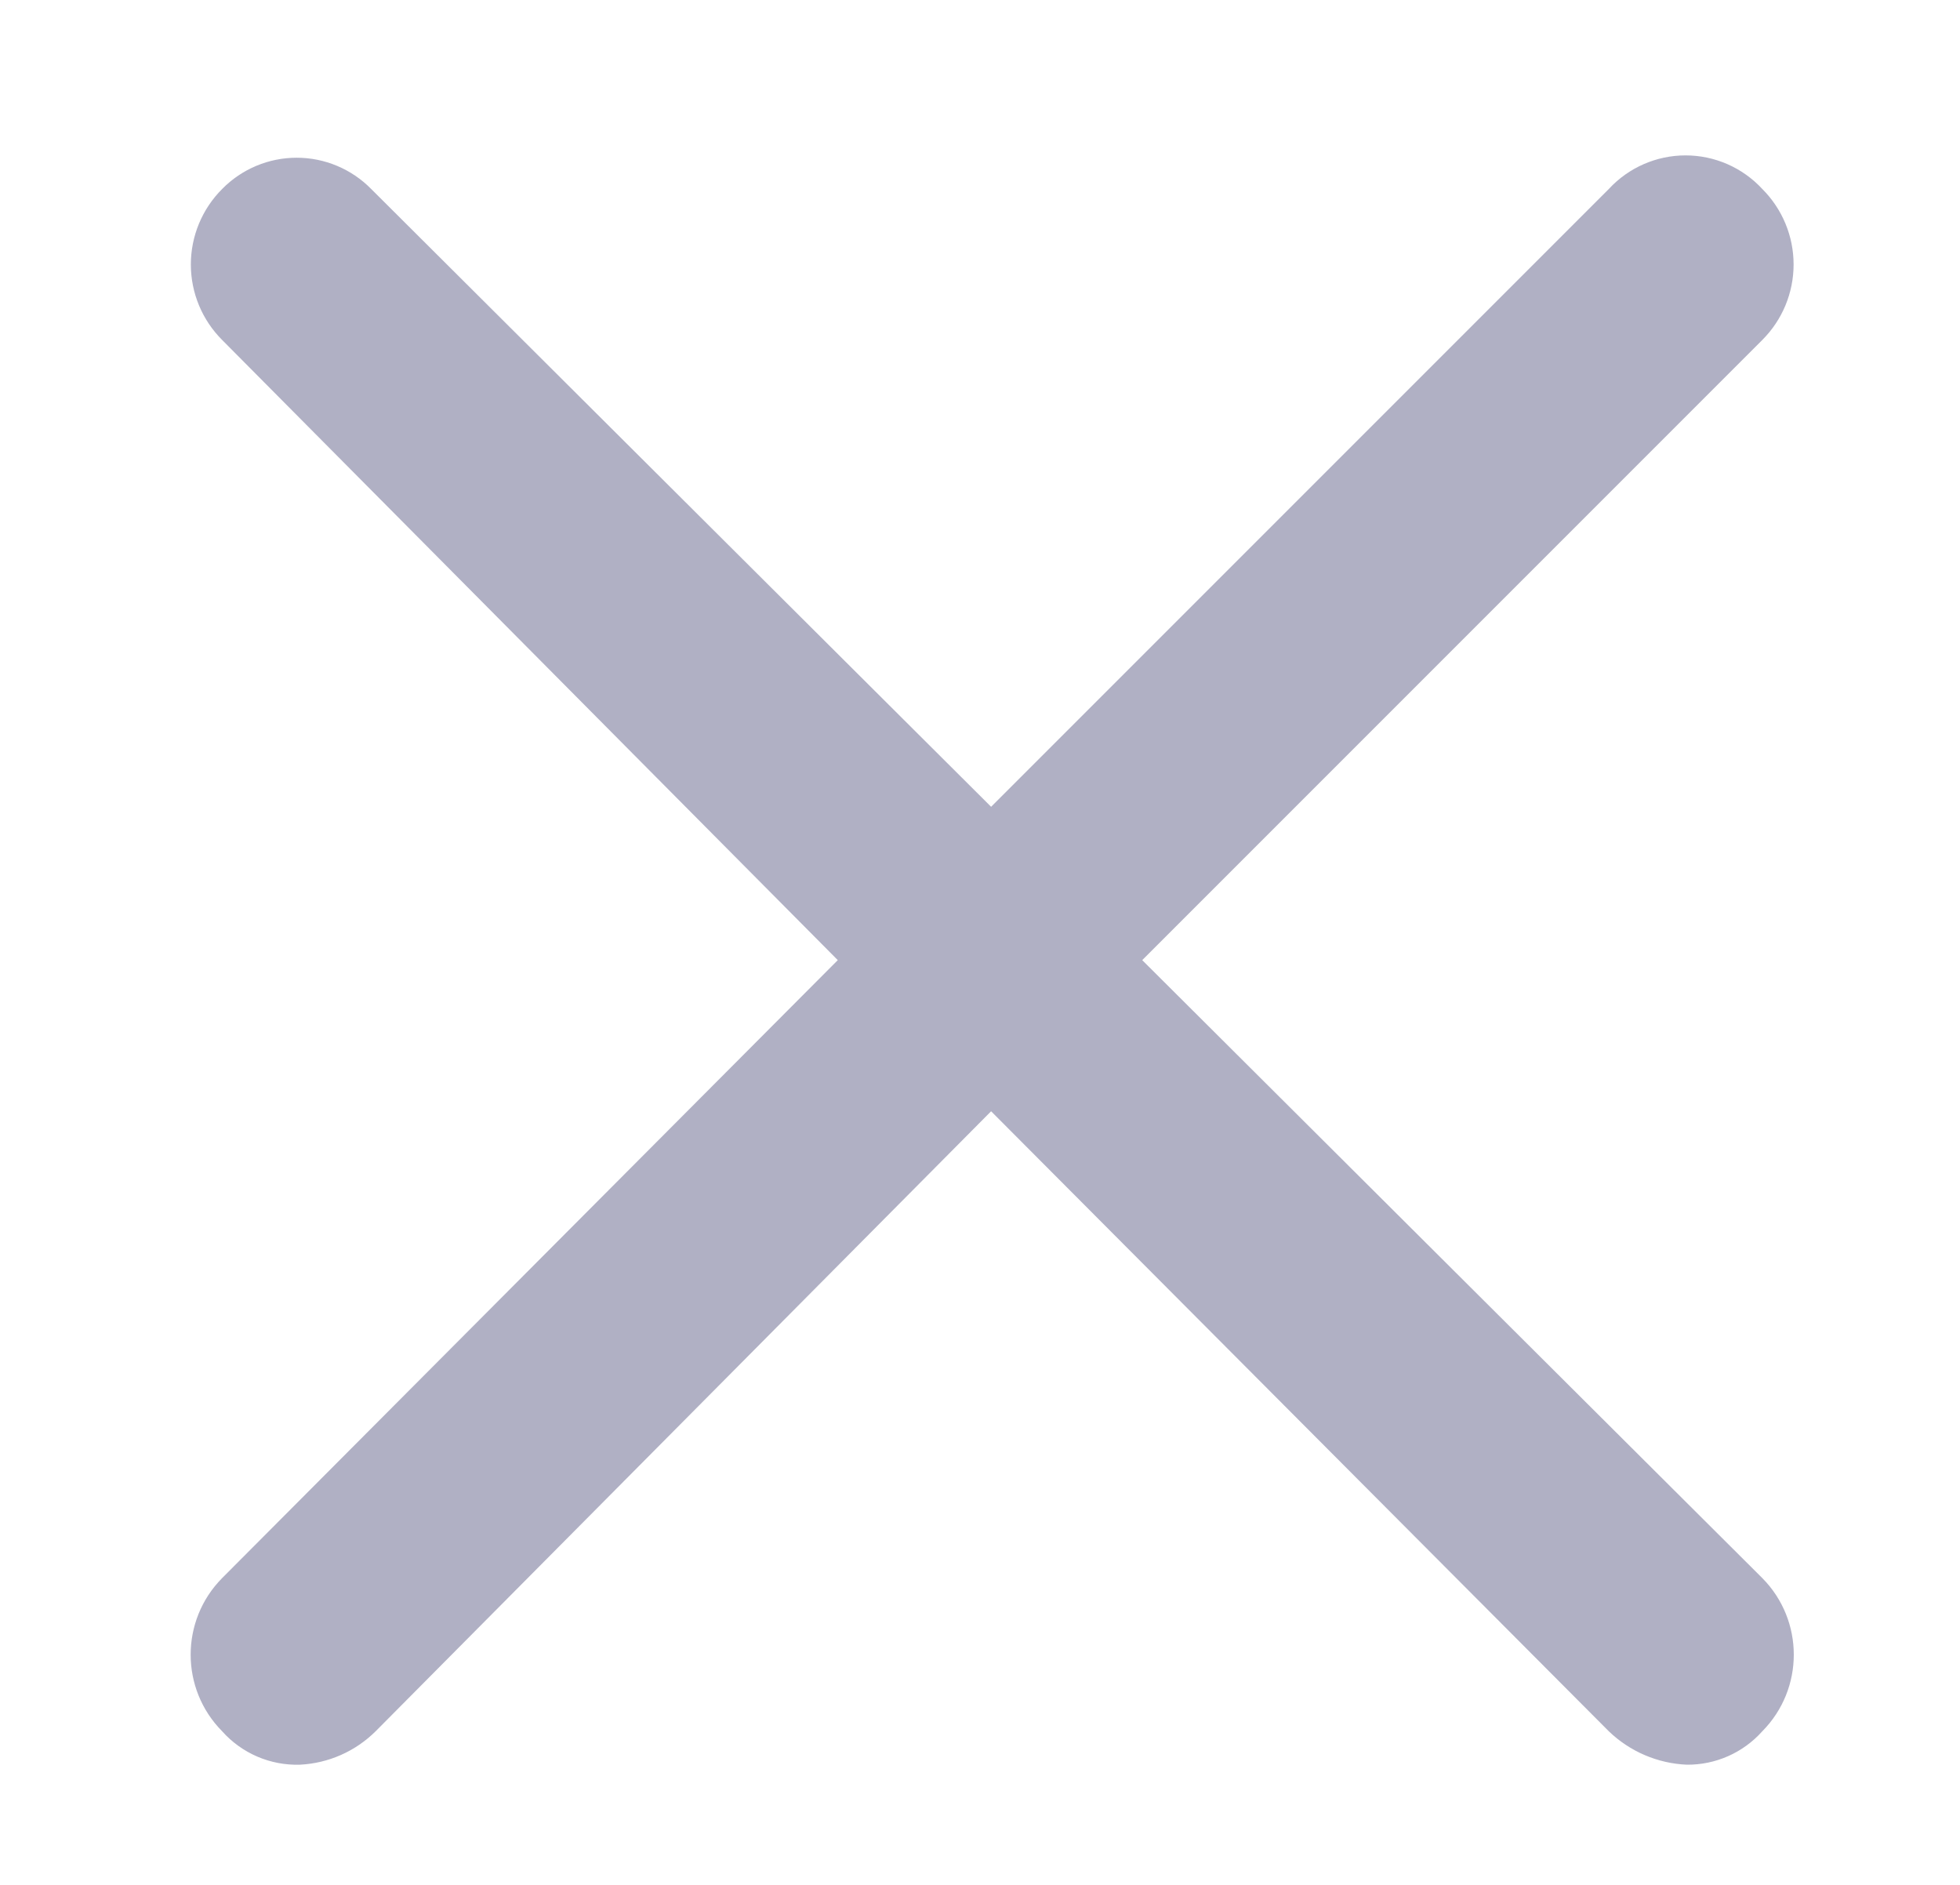
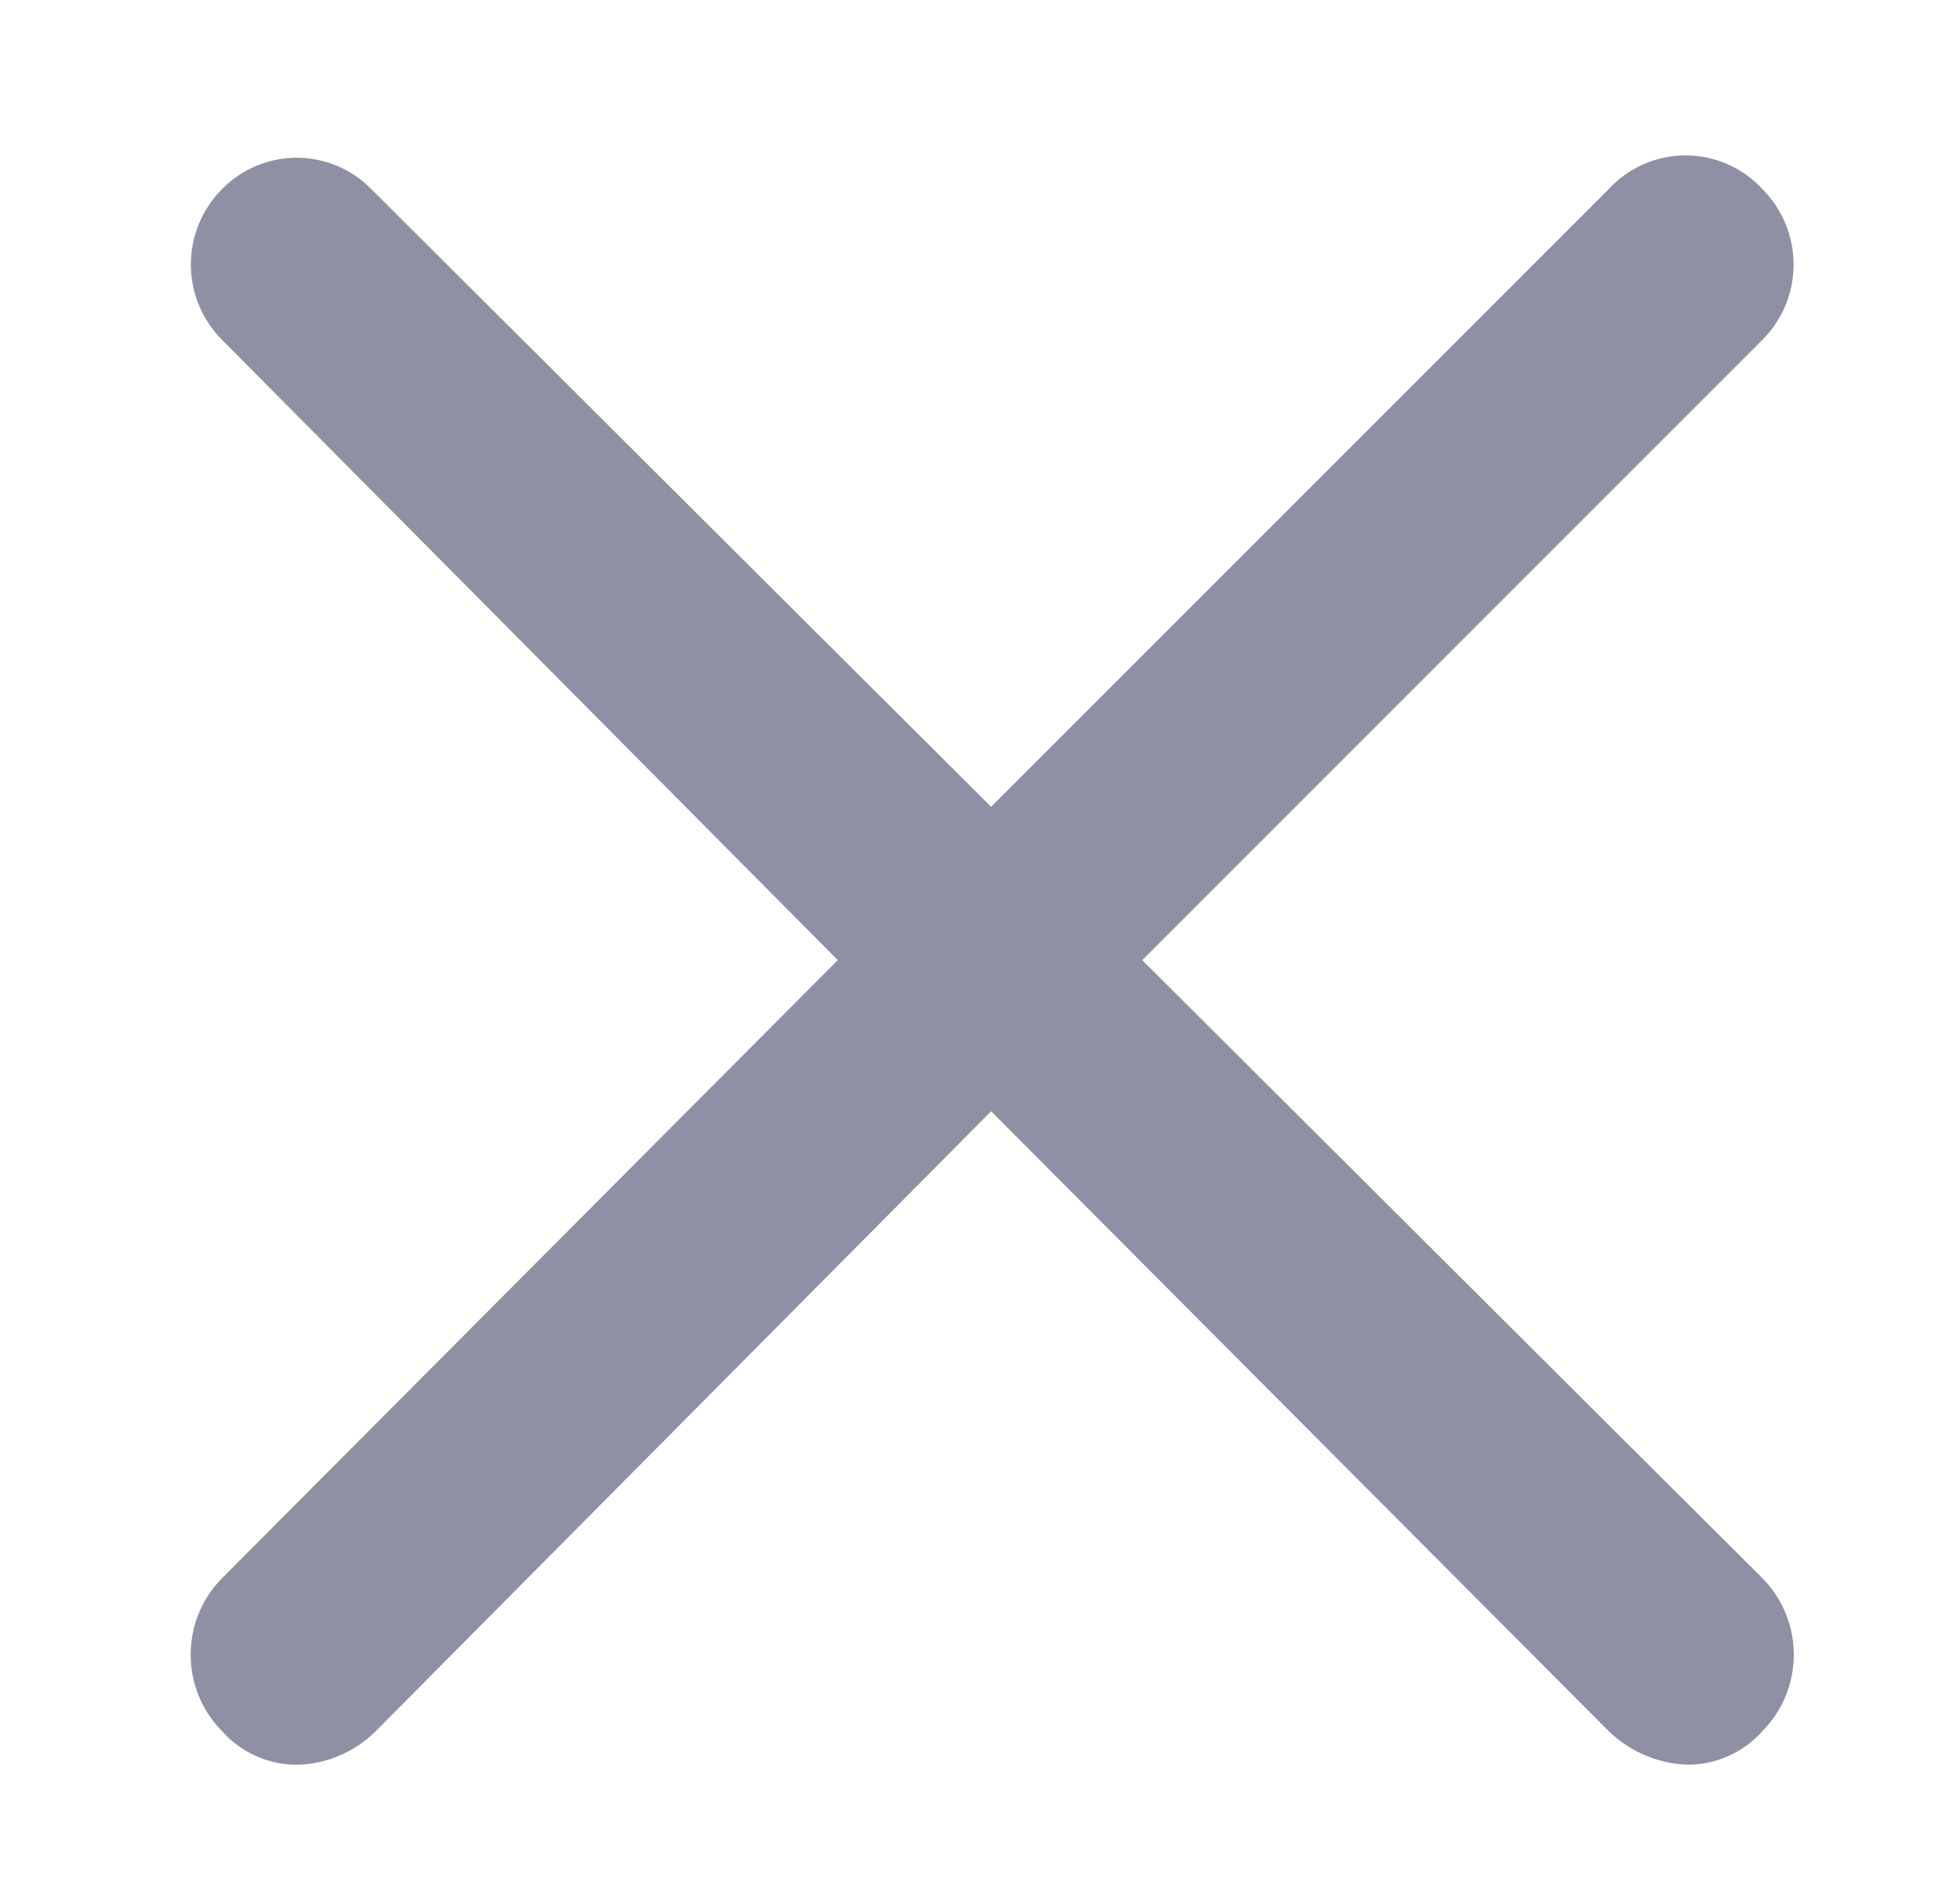
<svg xmlns="http://www.w3.org/2000/svg" id="Layer_1" data-name="Layer 1" viewBox="0 0 8.82 8.48">
  <defs>
-     <style>.cls-1{fill:#b0b0c4;}</style>
+     <style>.cls-1{fill:#9090a4;}</style>
  </defs>
  <path class="cls-1" d="M5.14,4.32,7.93,1.53a.48.48,0,0,0,0-.68.47.47,0,0,0-.69,0L4.46,3.63,1.67.85A.47.47,0,0,0,1,.85a.48.48,0,0,0,0,.68L3.77,4.32,1,7.1a.49.49,0,0,0,0,.69.45.45,0,0,0,.35.15.52.52,0,0,0,.34-.15L4.46,5,7.24,7.79a.54.54,0,0,0,.35.15.45.45,0,0,0,.34-.15.49.49,0,0,0,0-.69Z" />
</svg>
